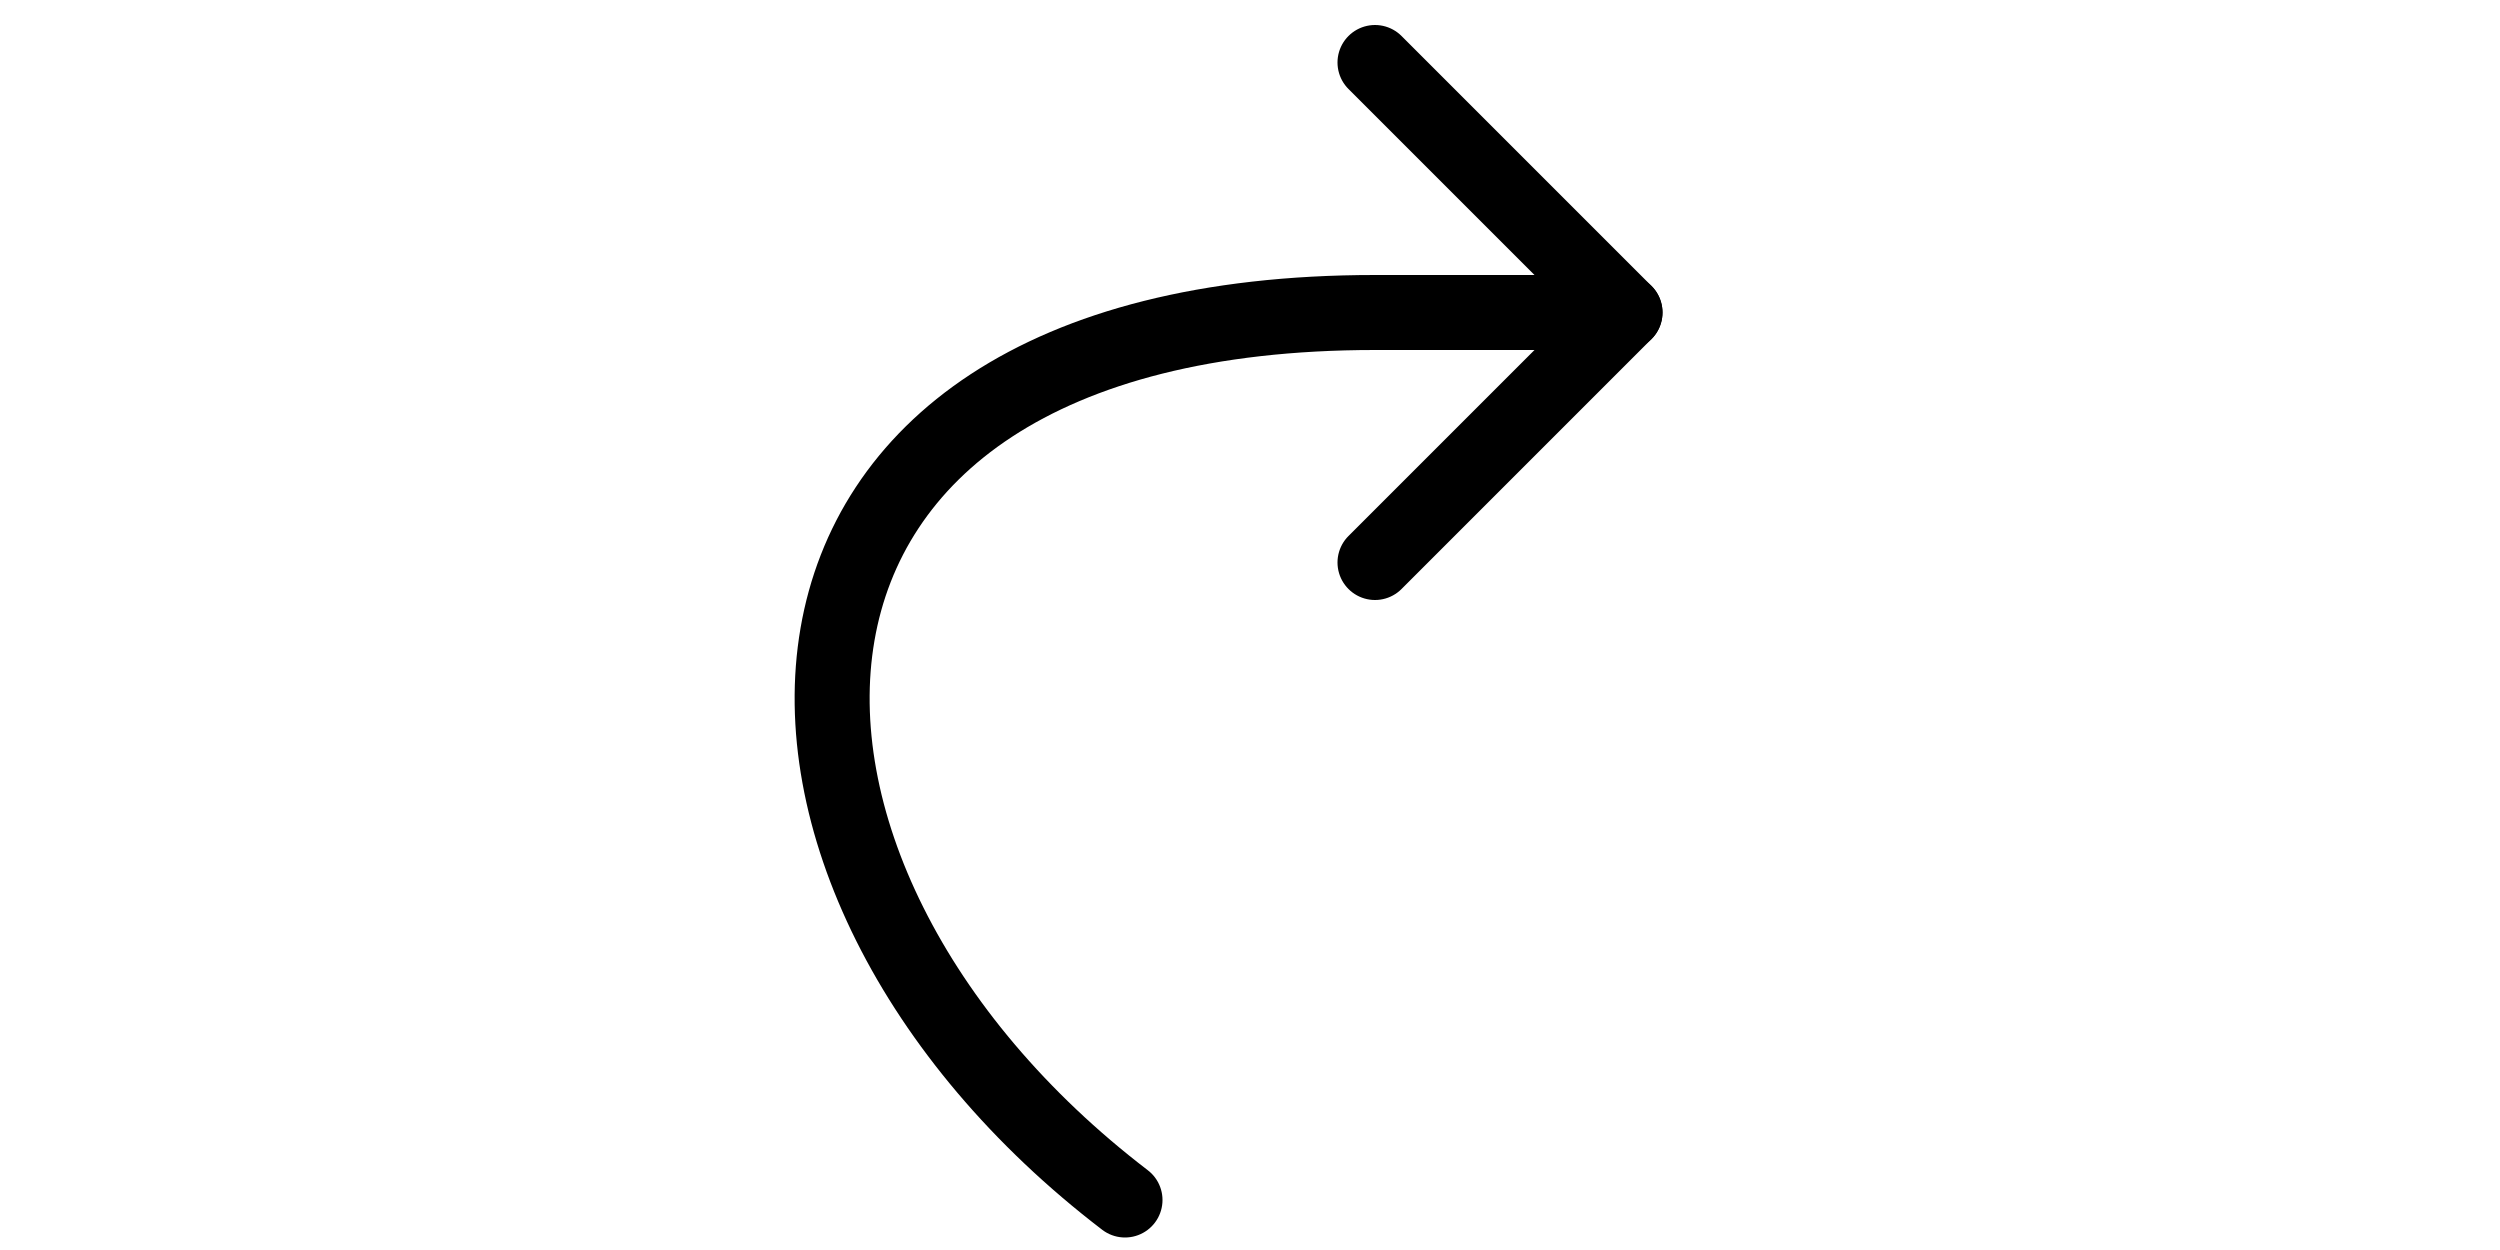
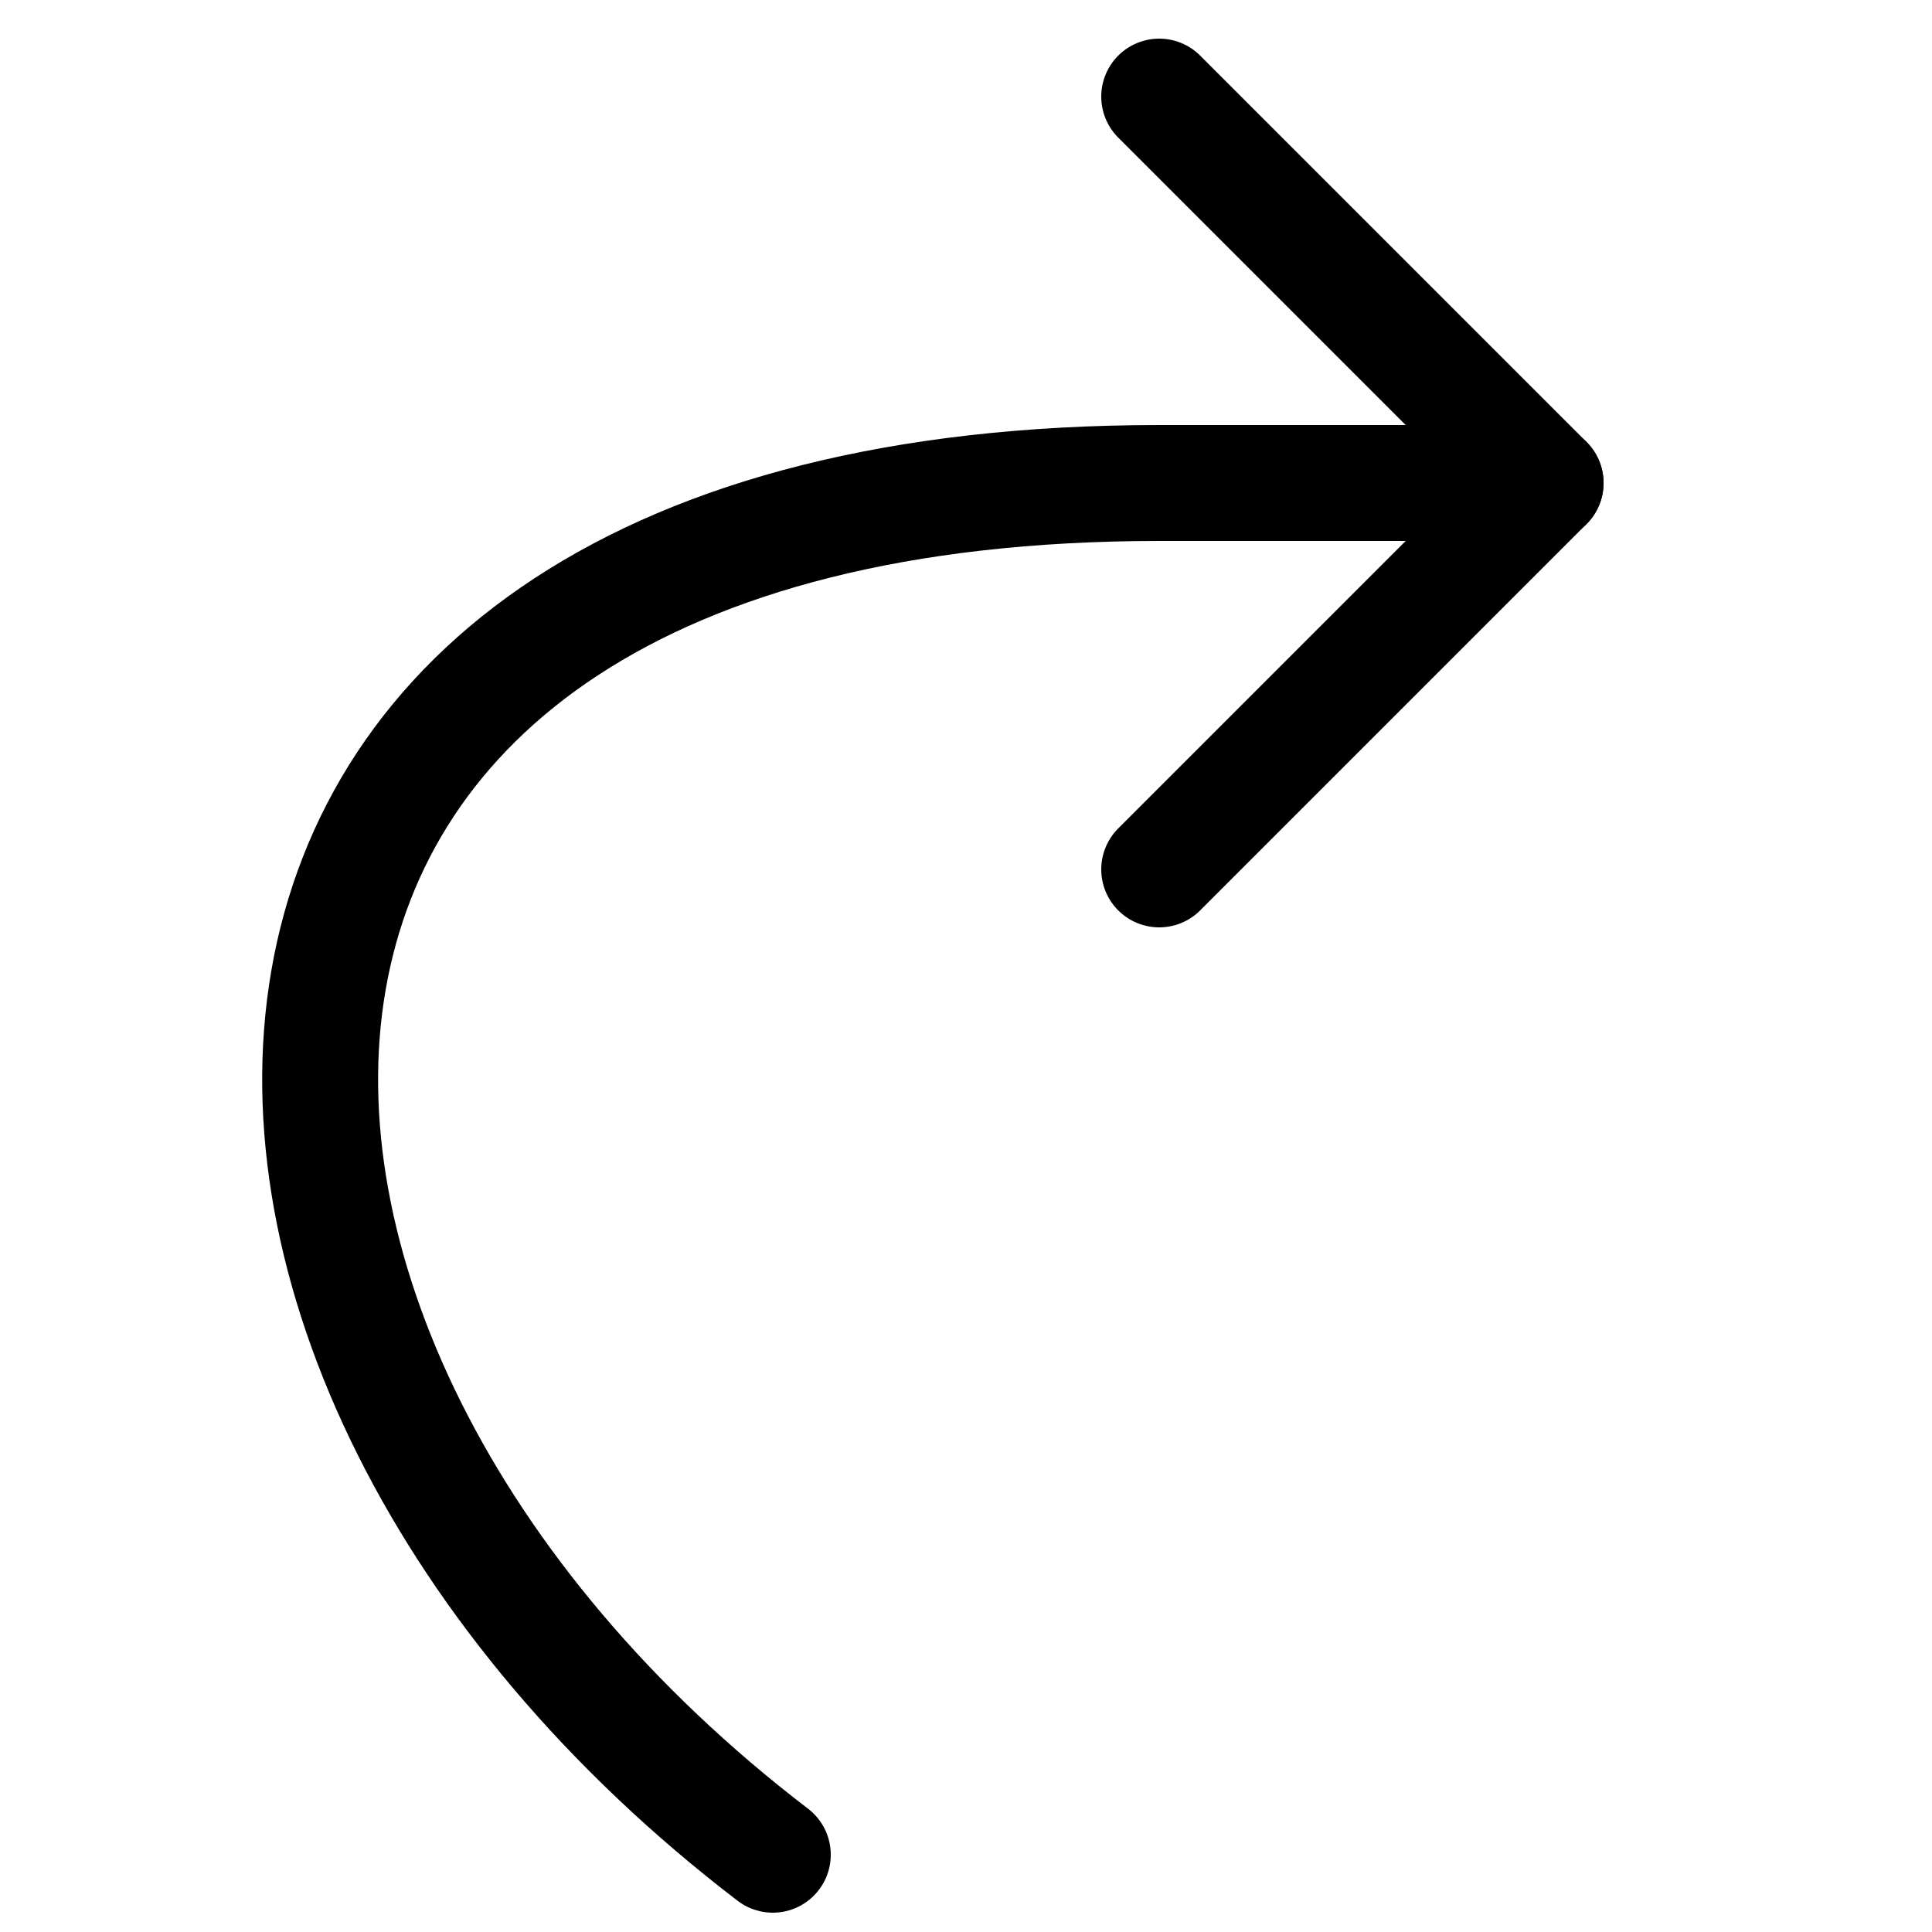
- <svg xmlns="http://www.w3.org/2000/svg" width="100" height="50">
-   <path d="M 45 48 C 28 35, 28 12.5, 55 12.5 H 65" fill="none" stroke="black" stroke-width="3" stroke-linecap="round" />
-   <polyline points="55,2.5 65,12.5 55,22.5" fill="none" stroke="black" stroke-width="3" stroke-linecap="round" stroke-linejoin="round" />
+ <svg xmlns="http://www.w3.org/2000/svg" width="50" height="50">
+   <path d="M 20 48 C 3 35, 3 12.5, 30 12.5 H 40" fill="none" stroke="black" stroke-width="3" stroke-linecap="round" />
+   <polyline points="30,2.5 40,12.5 30,22.5" fill="none" stroke="black" stroke-width="3" stroke-linecap="round" stroke-linejoin="round" />
</svg>
